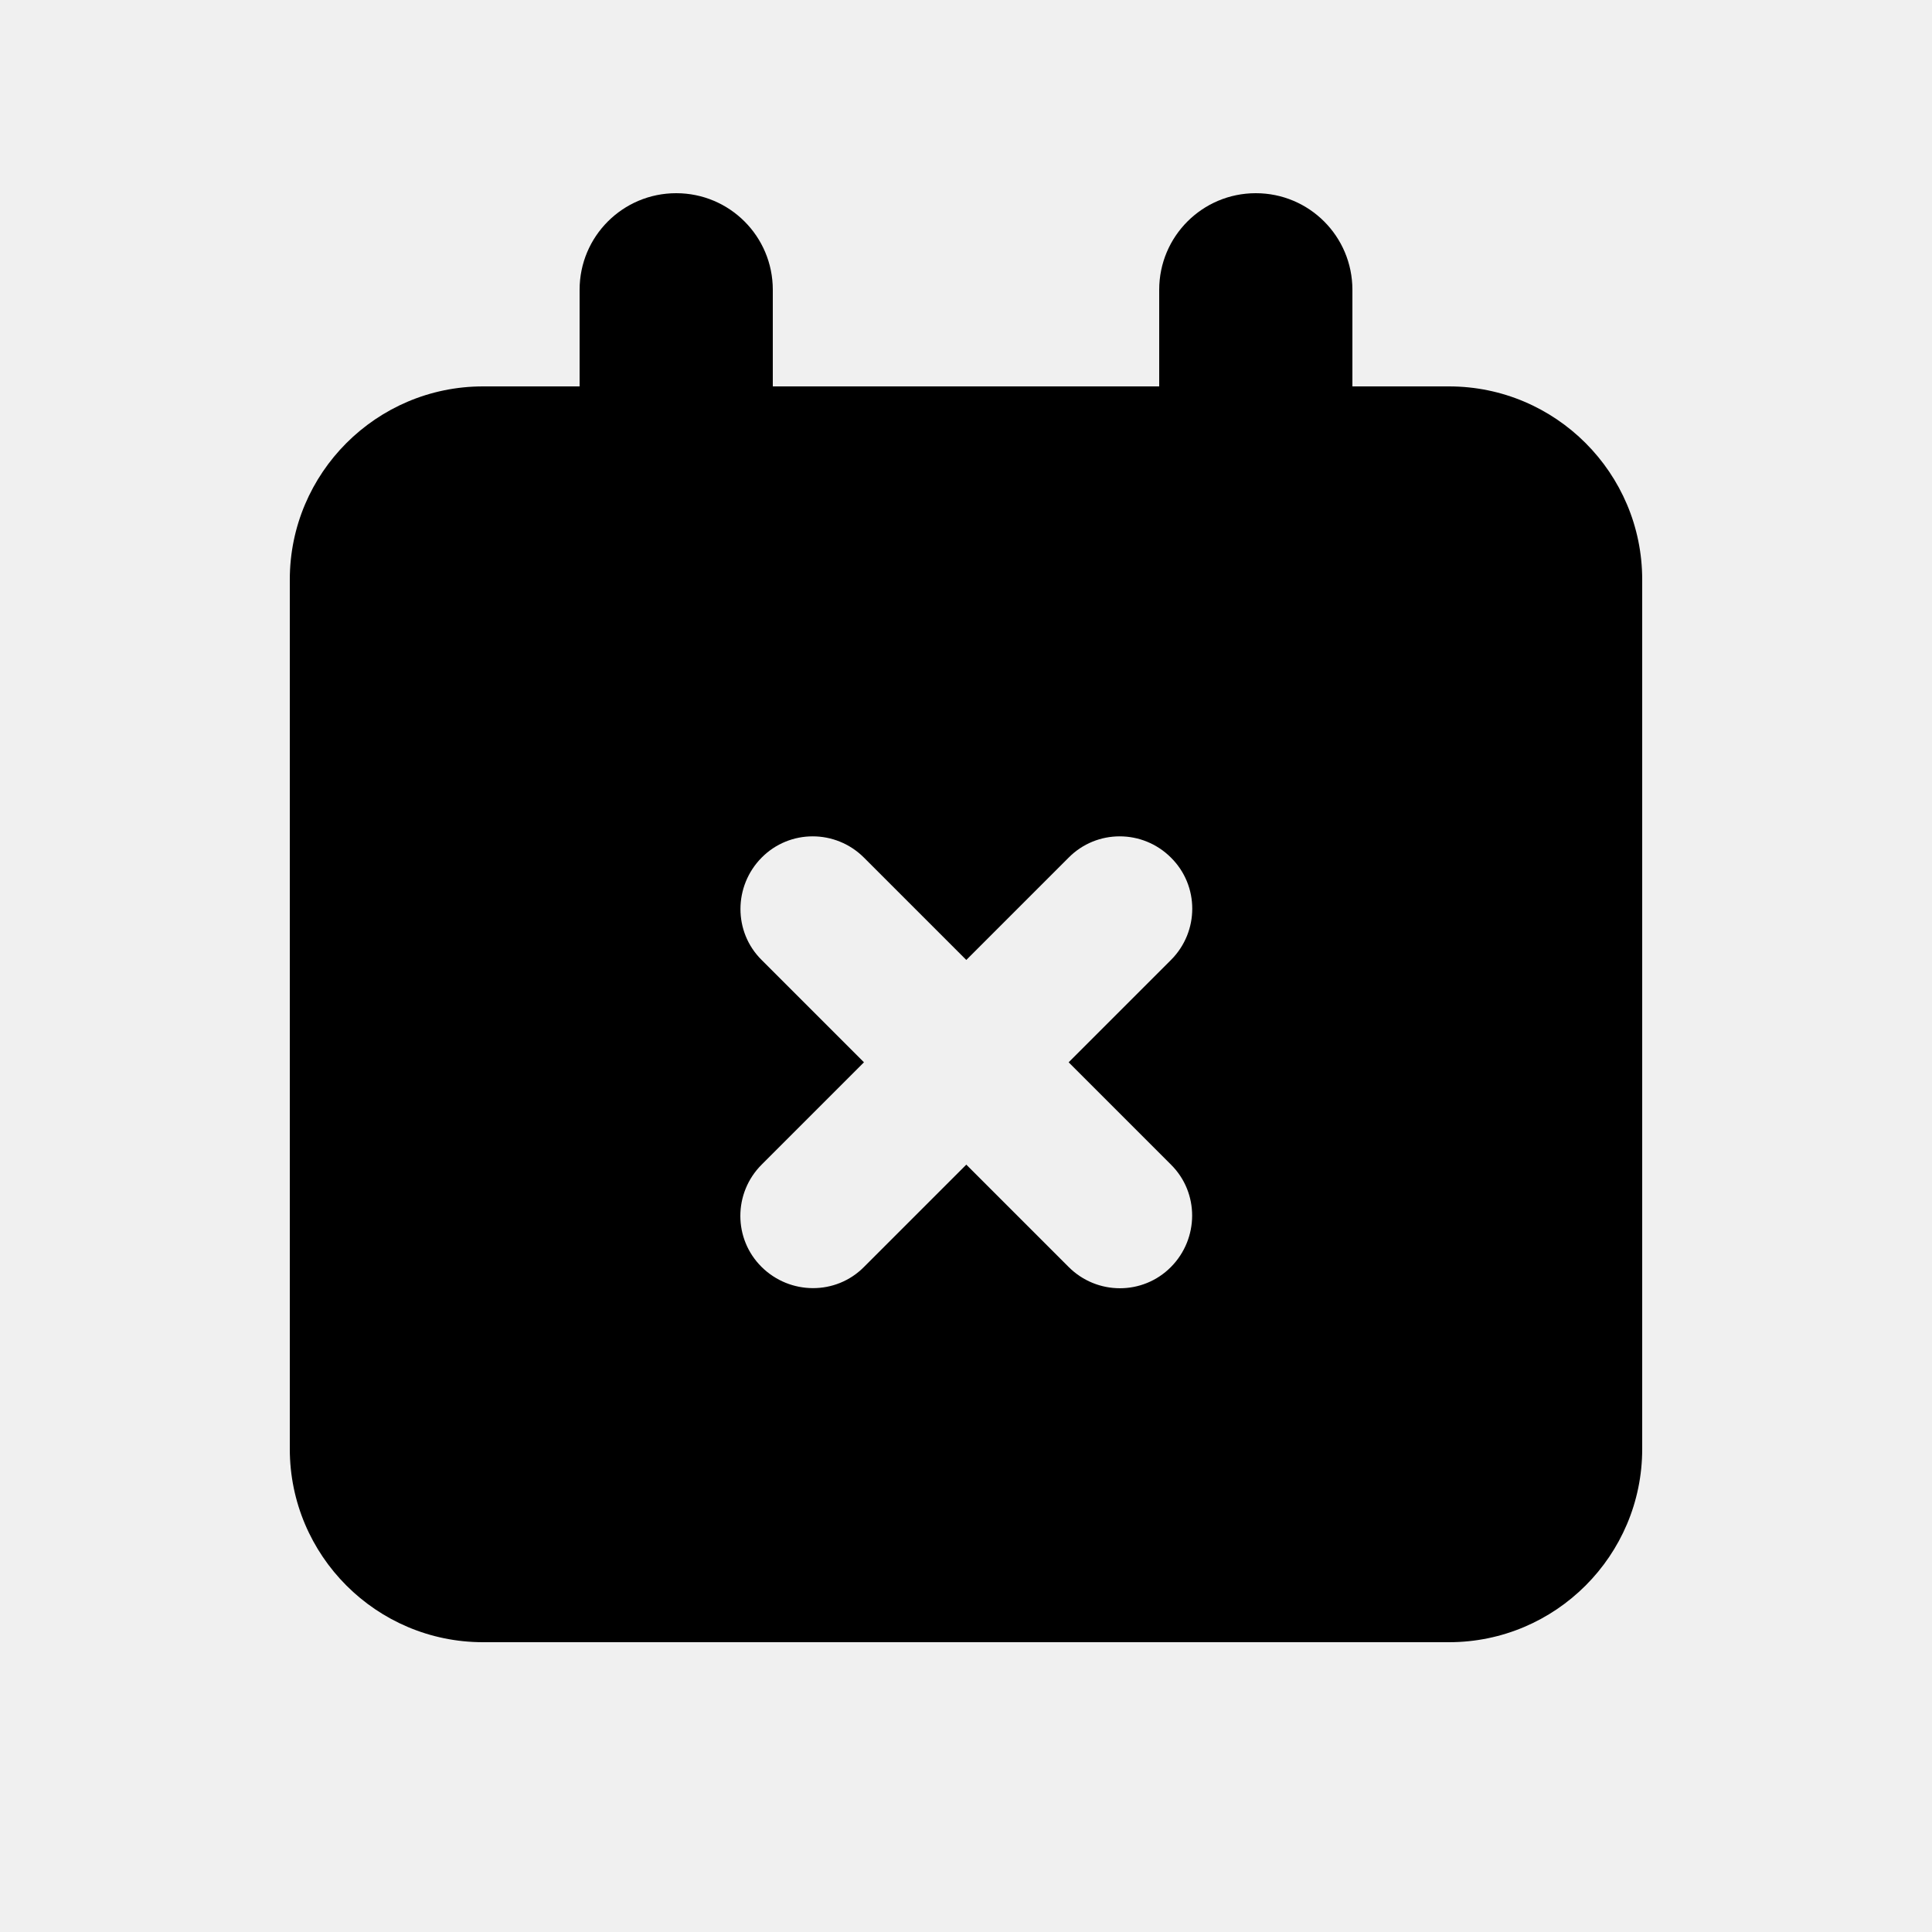
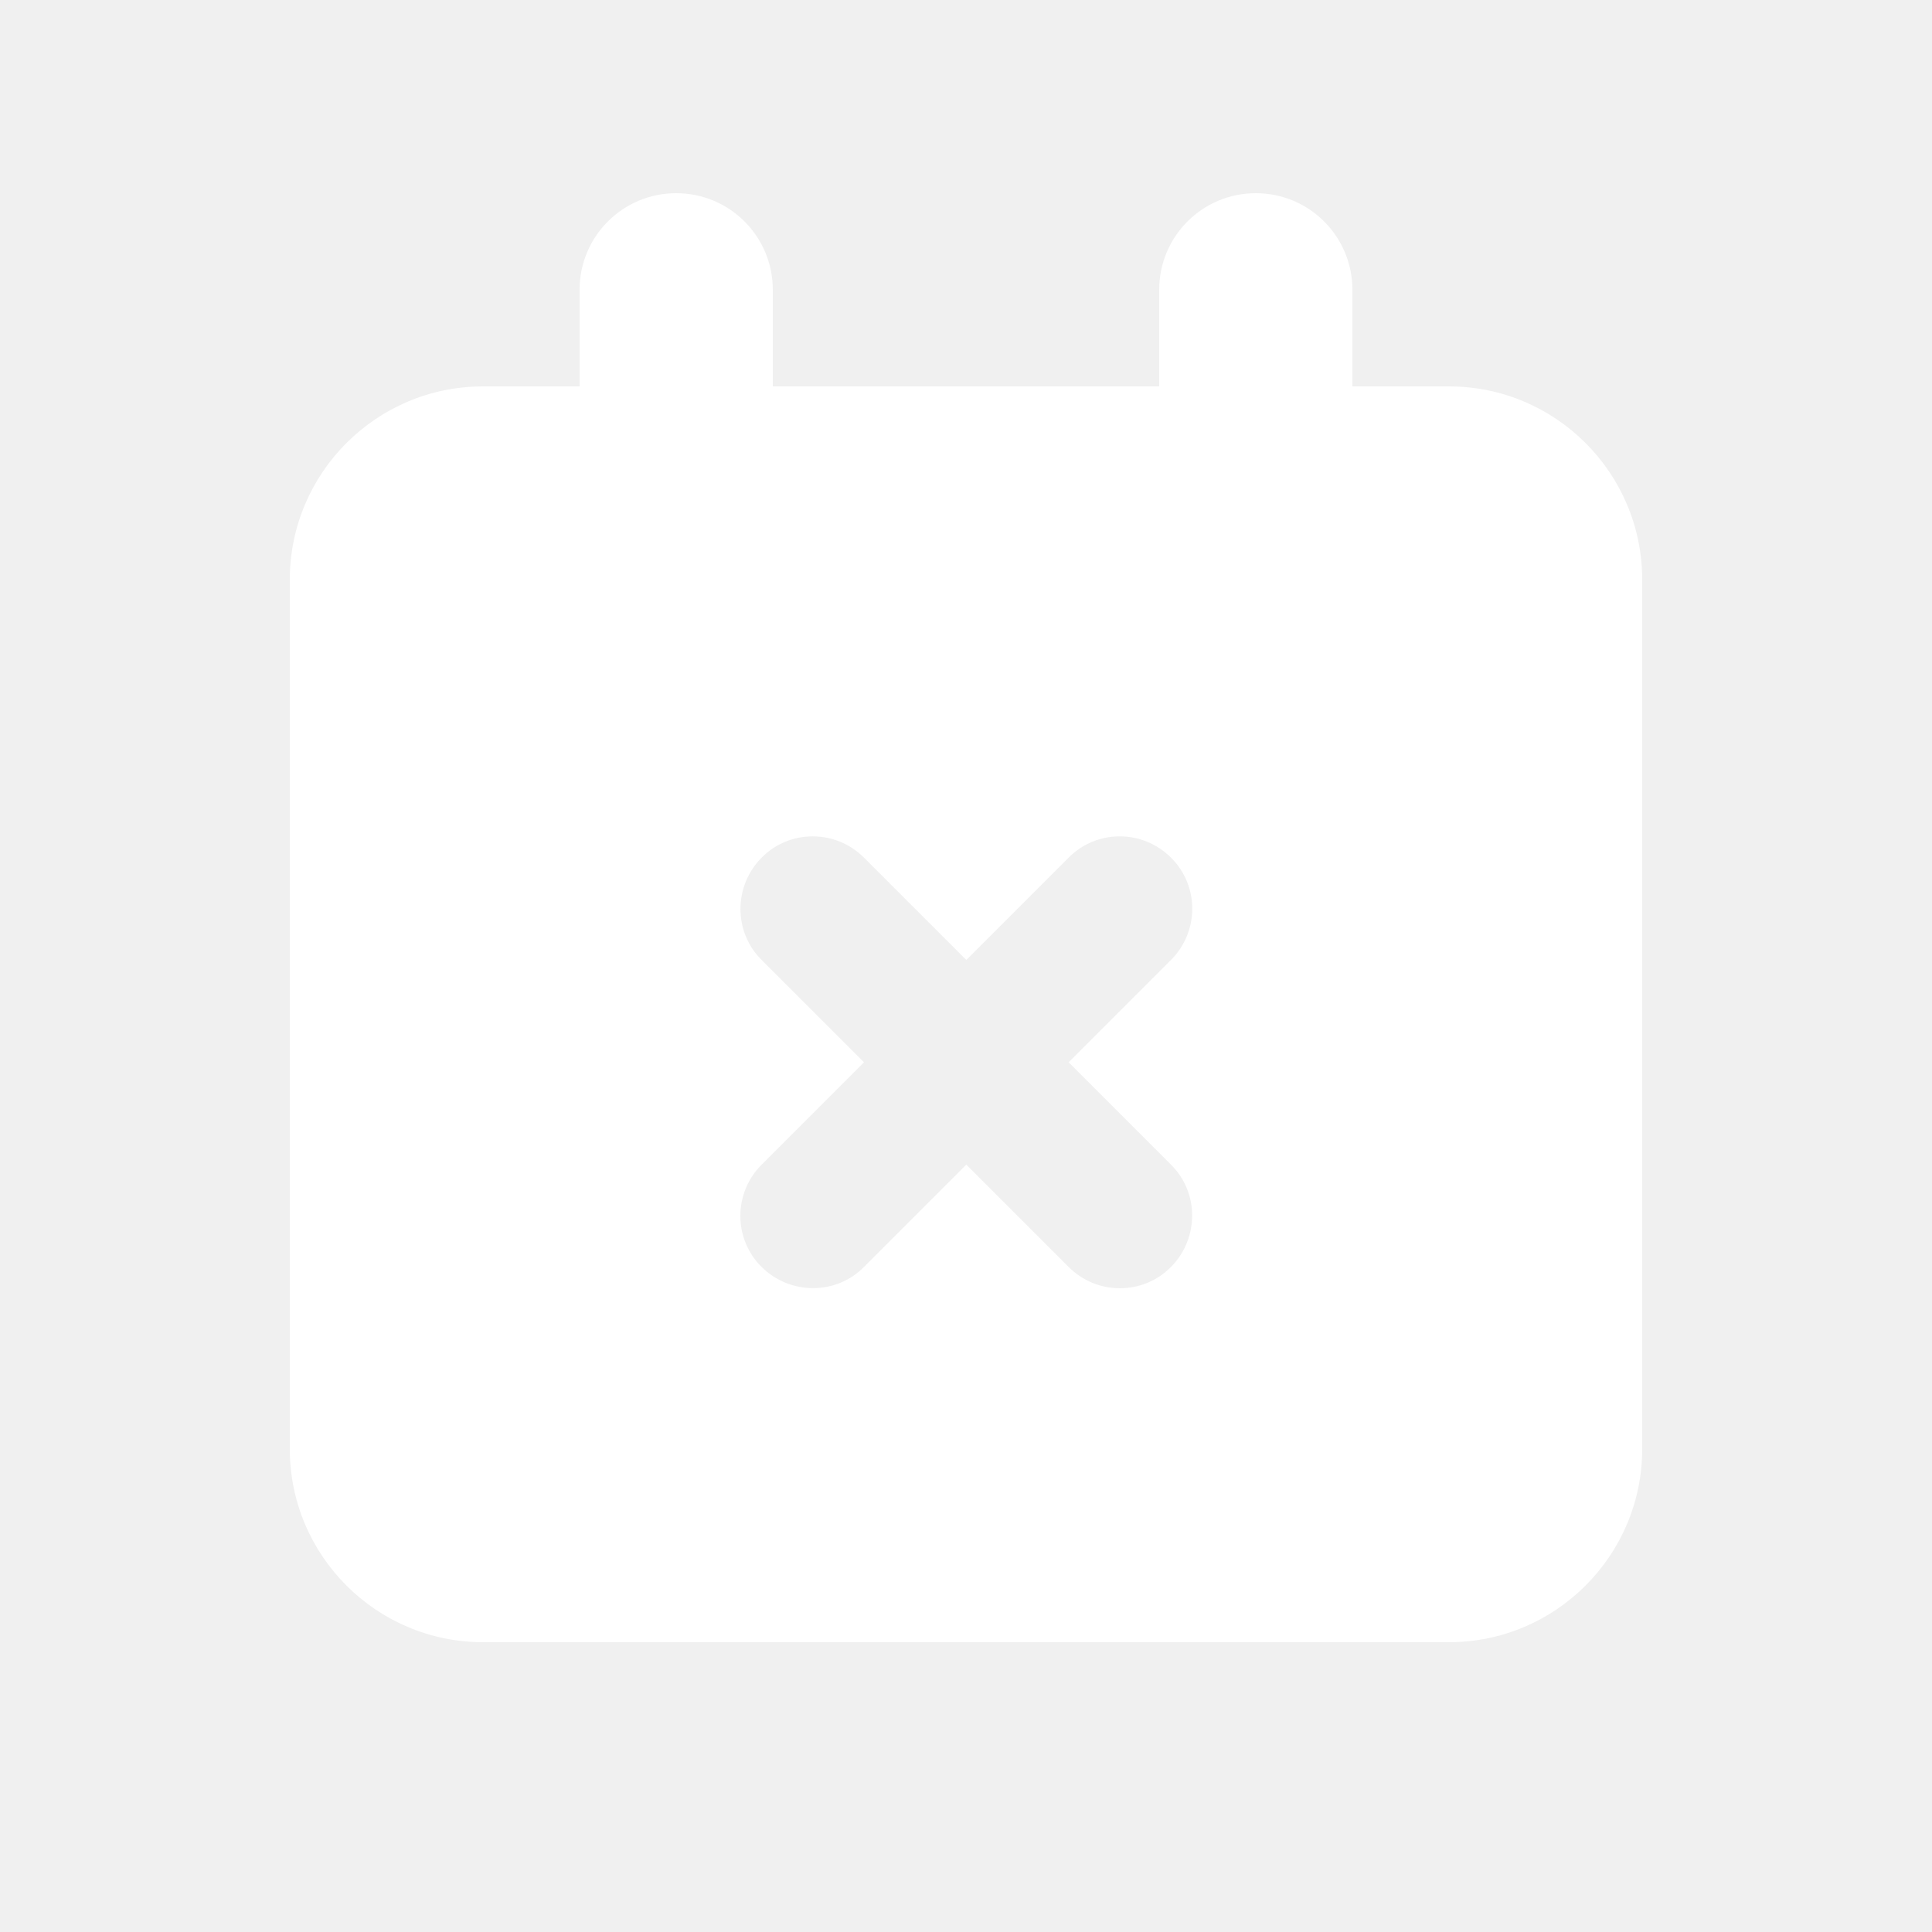
<svg xmlns="http://www.w3.org/2000/svg" viewBox="0 0 640 640">
-   <path d="M224 64C241.7 64 256 78.3 256 96L256 128L384 128L384 96C384 78.3 398.3 64 416 64C433.7 64 448 78.3 448 96L448 128L480 128C515.3 128 544 156.7 544 192L544 480C544 515.3 515.3 544 480 544L160 544C124.7 544 96 515.3 96 480L96 192C96 156.7 124.7 128 160 128L192 128L192 96C192 78.3 206.3 64 224 64zM387.9 284.1C378.5 274.7 363.3 274.7 354 284.1L320.1 318L286.2 284.1C276.8 274.7 261.6 274.7 252.3 284.1C243 293.5 242.9 308.7 252.3 318L286.2 351.9L252.3 385.8C242.9 395.2 242.9 410.4 252.3 419.7C261.7 429 276.9 429.1 286.2 419.7L320.1 385.8L354 419.7C363.4 429.1 378.6 429.1 387.9 419.7C397.2 410.3 397.3 395.1 387.9 385.8L354 351.9L387.9 318C397.3 308.6 397.3 293.4 387.9 284.1z" />
+   <path d="M224 64C241.7 64 256 78.3 256 96L256 128L384 128L384 96C384 78.3 398.3 64 416 64C433.7 64 448 78.3 448 96L448 128L480 128C515.3 128 544 156.7 544 192L544 480C544 515.3 515.3 544 480 544L160 544C124.7 544 96 515.3 96 480L96 192C96 156.7 124.7 128 160 128L192 128L192 96C192 78.3 206.3 64 224 64zM387.9 284.1C378.5 274.7 363.3 274.7 354 284.1L320.1 318L286.2 284.1C276.8 274.7 261.6 274.7 252.3 284.1C243 293.5 242.9 308.7 252.3 318L286.2 351.9L252.3 385.8C242.9 395.2 242.9 410.4 252.3 419.7C261.7 429 276.9 429.1 286.2 419.7L320.1 385.8L354 419.7C363.4 429.1 378.6 429.1 387.9 419.7C397.2 410.3 397.3 395.1 387.9 385.8L354 351.9L387.9 318C397.3 308.6 397.3 293.4 387.9 284.1z" fill="#ffffff" />
</svg>
